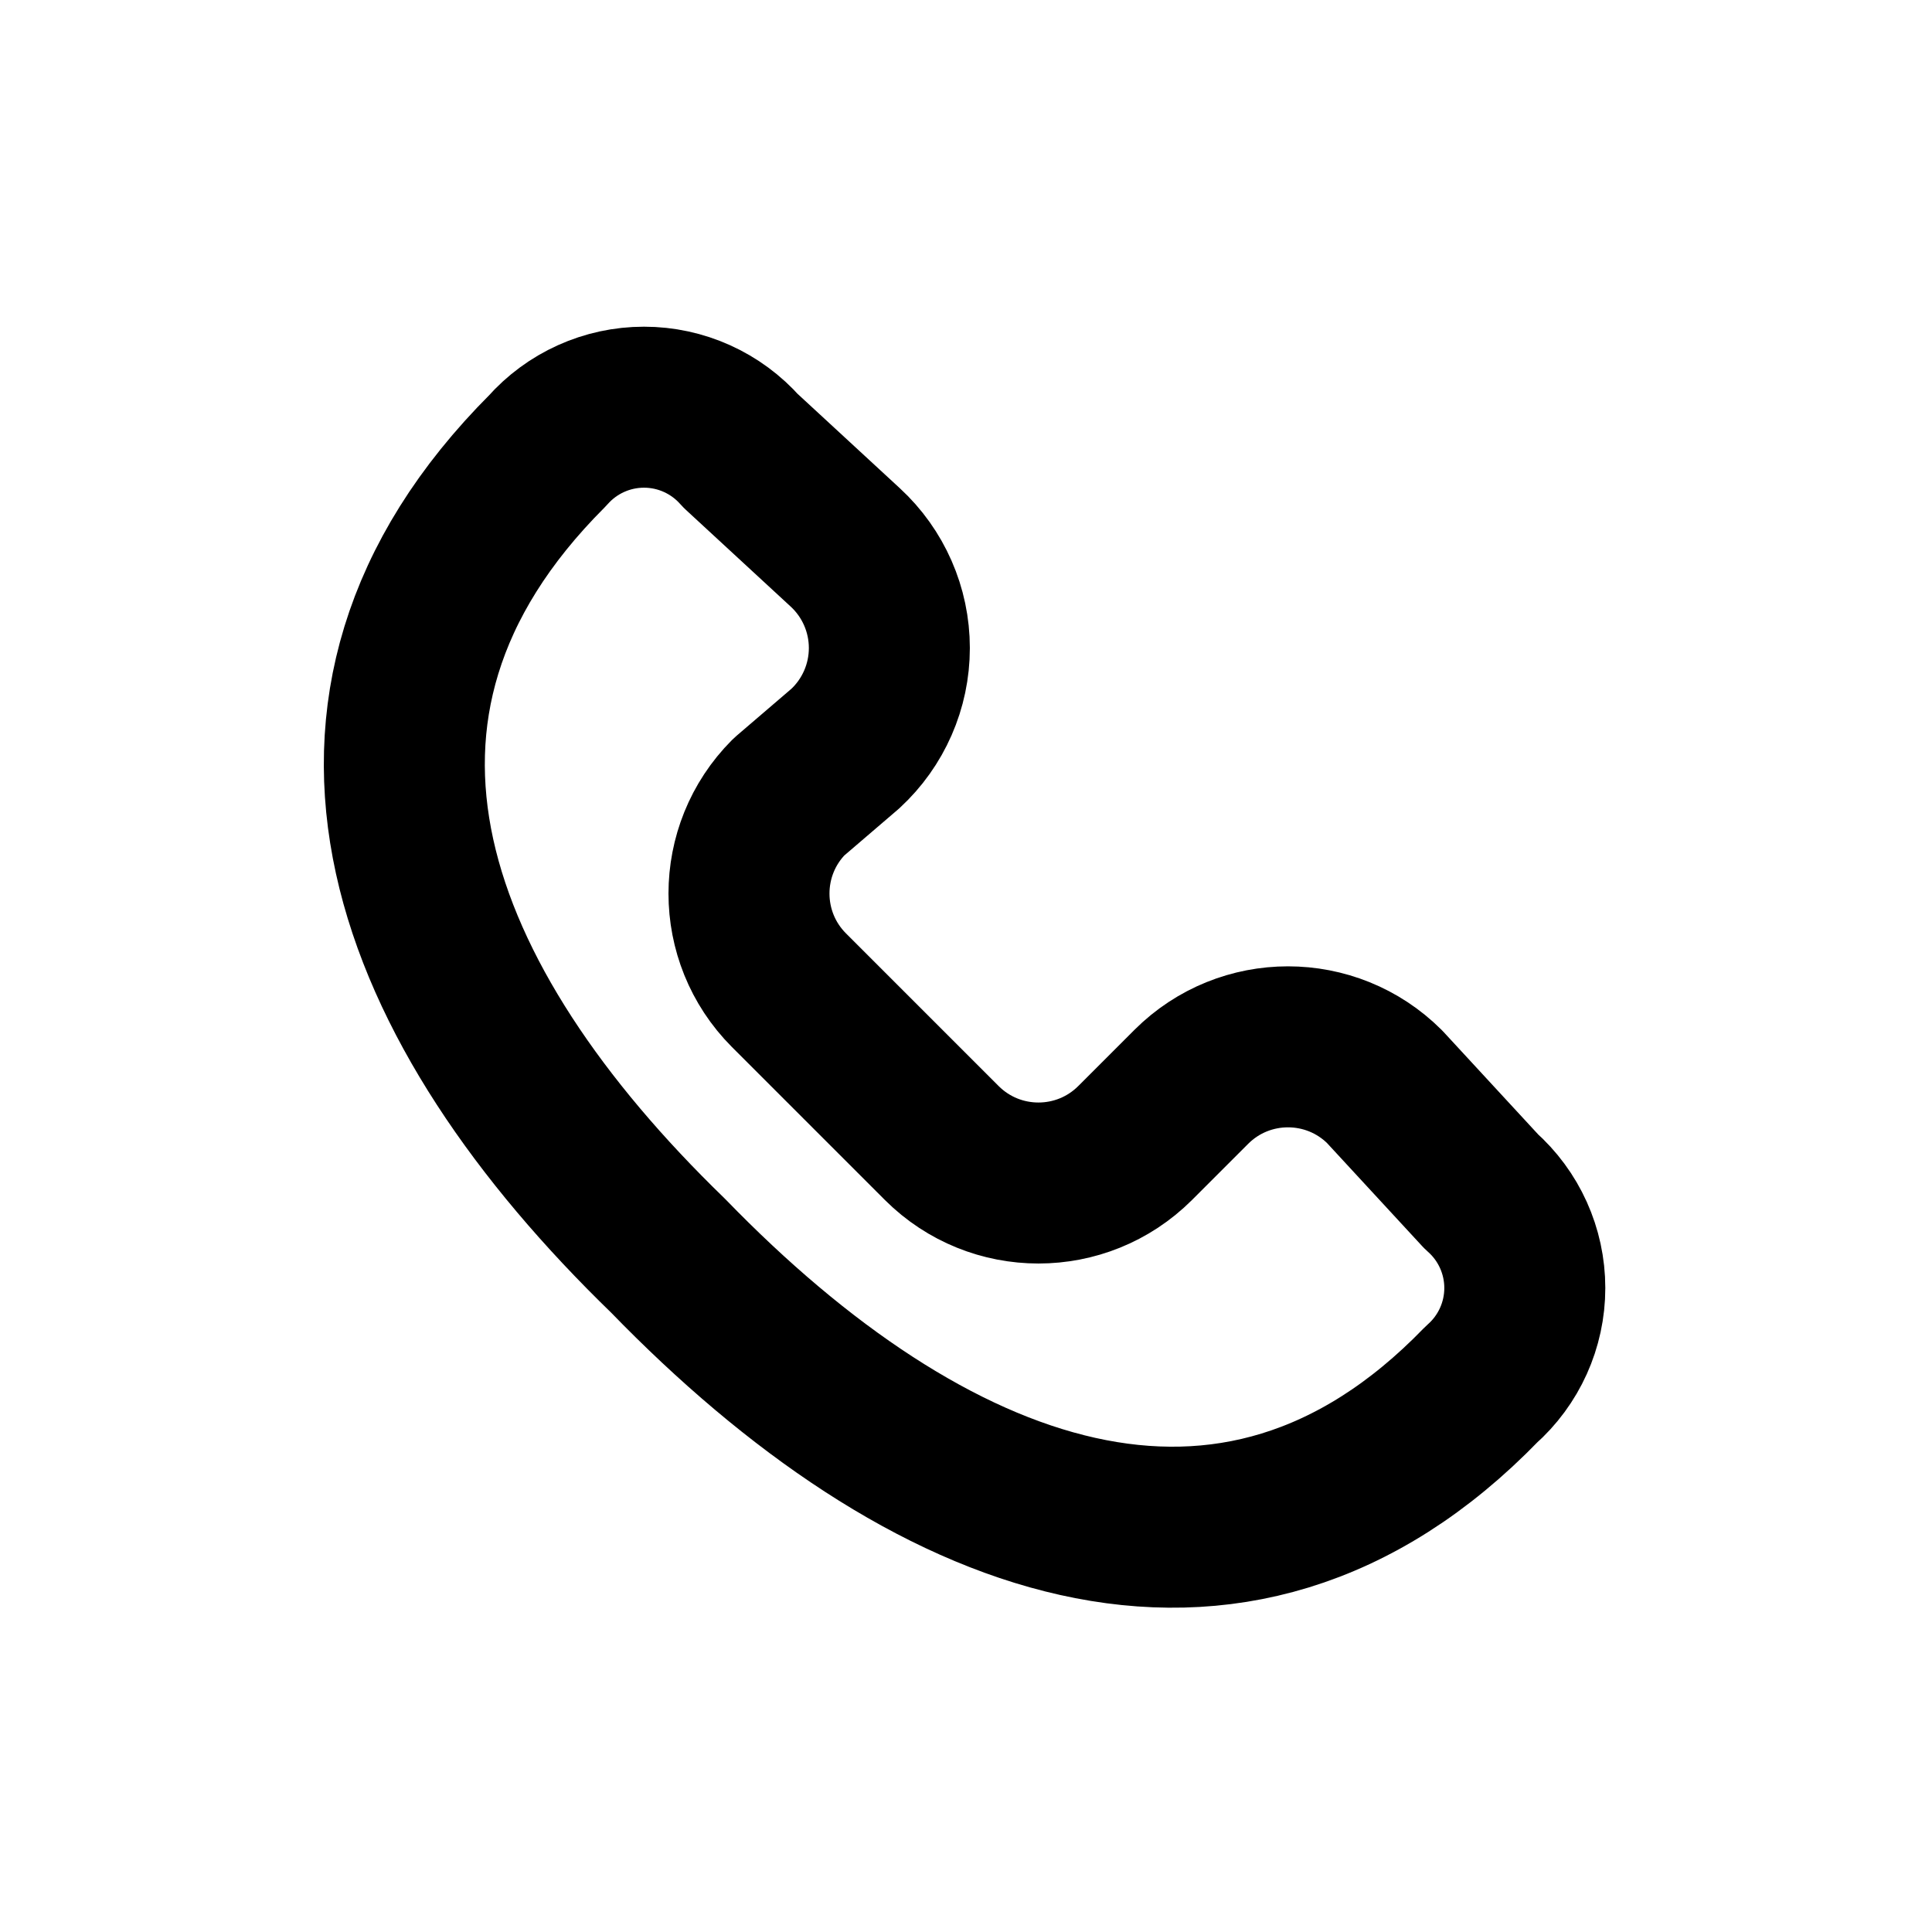
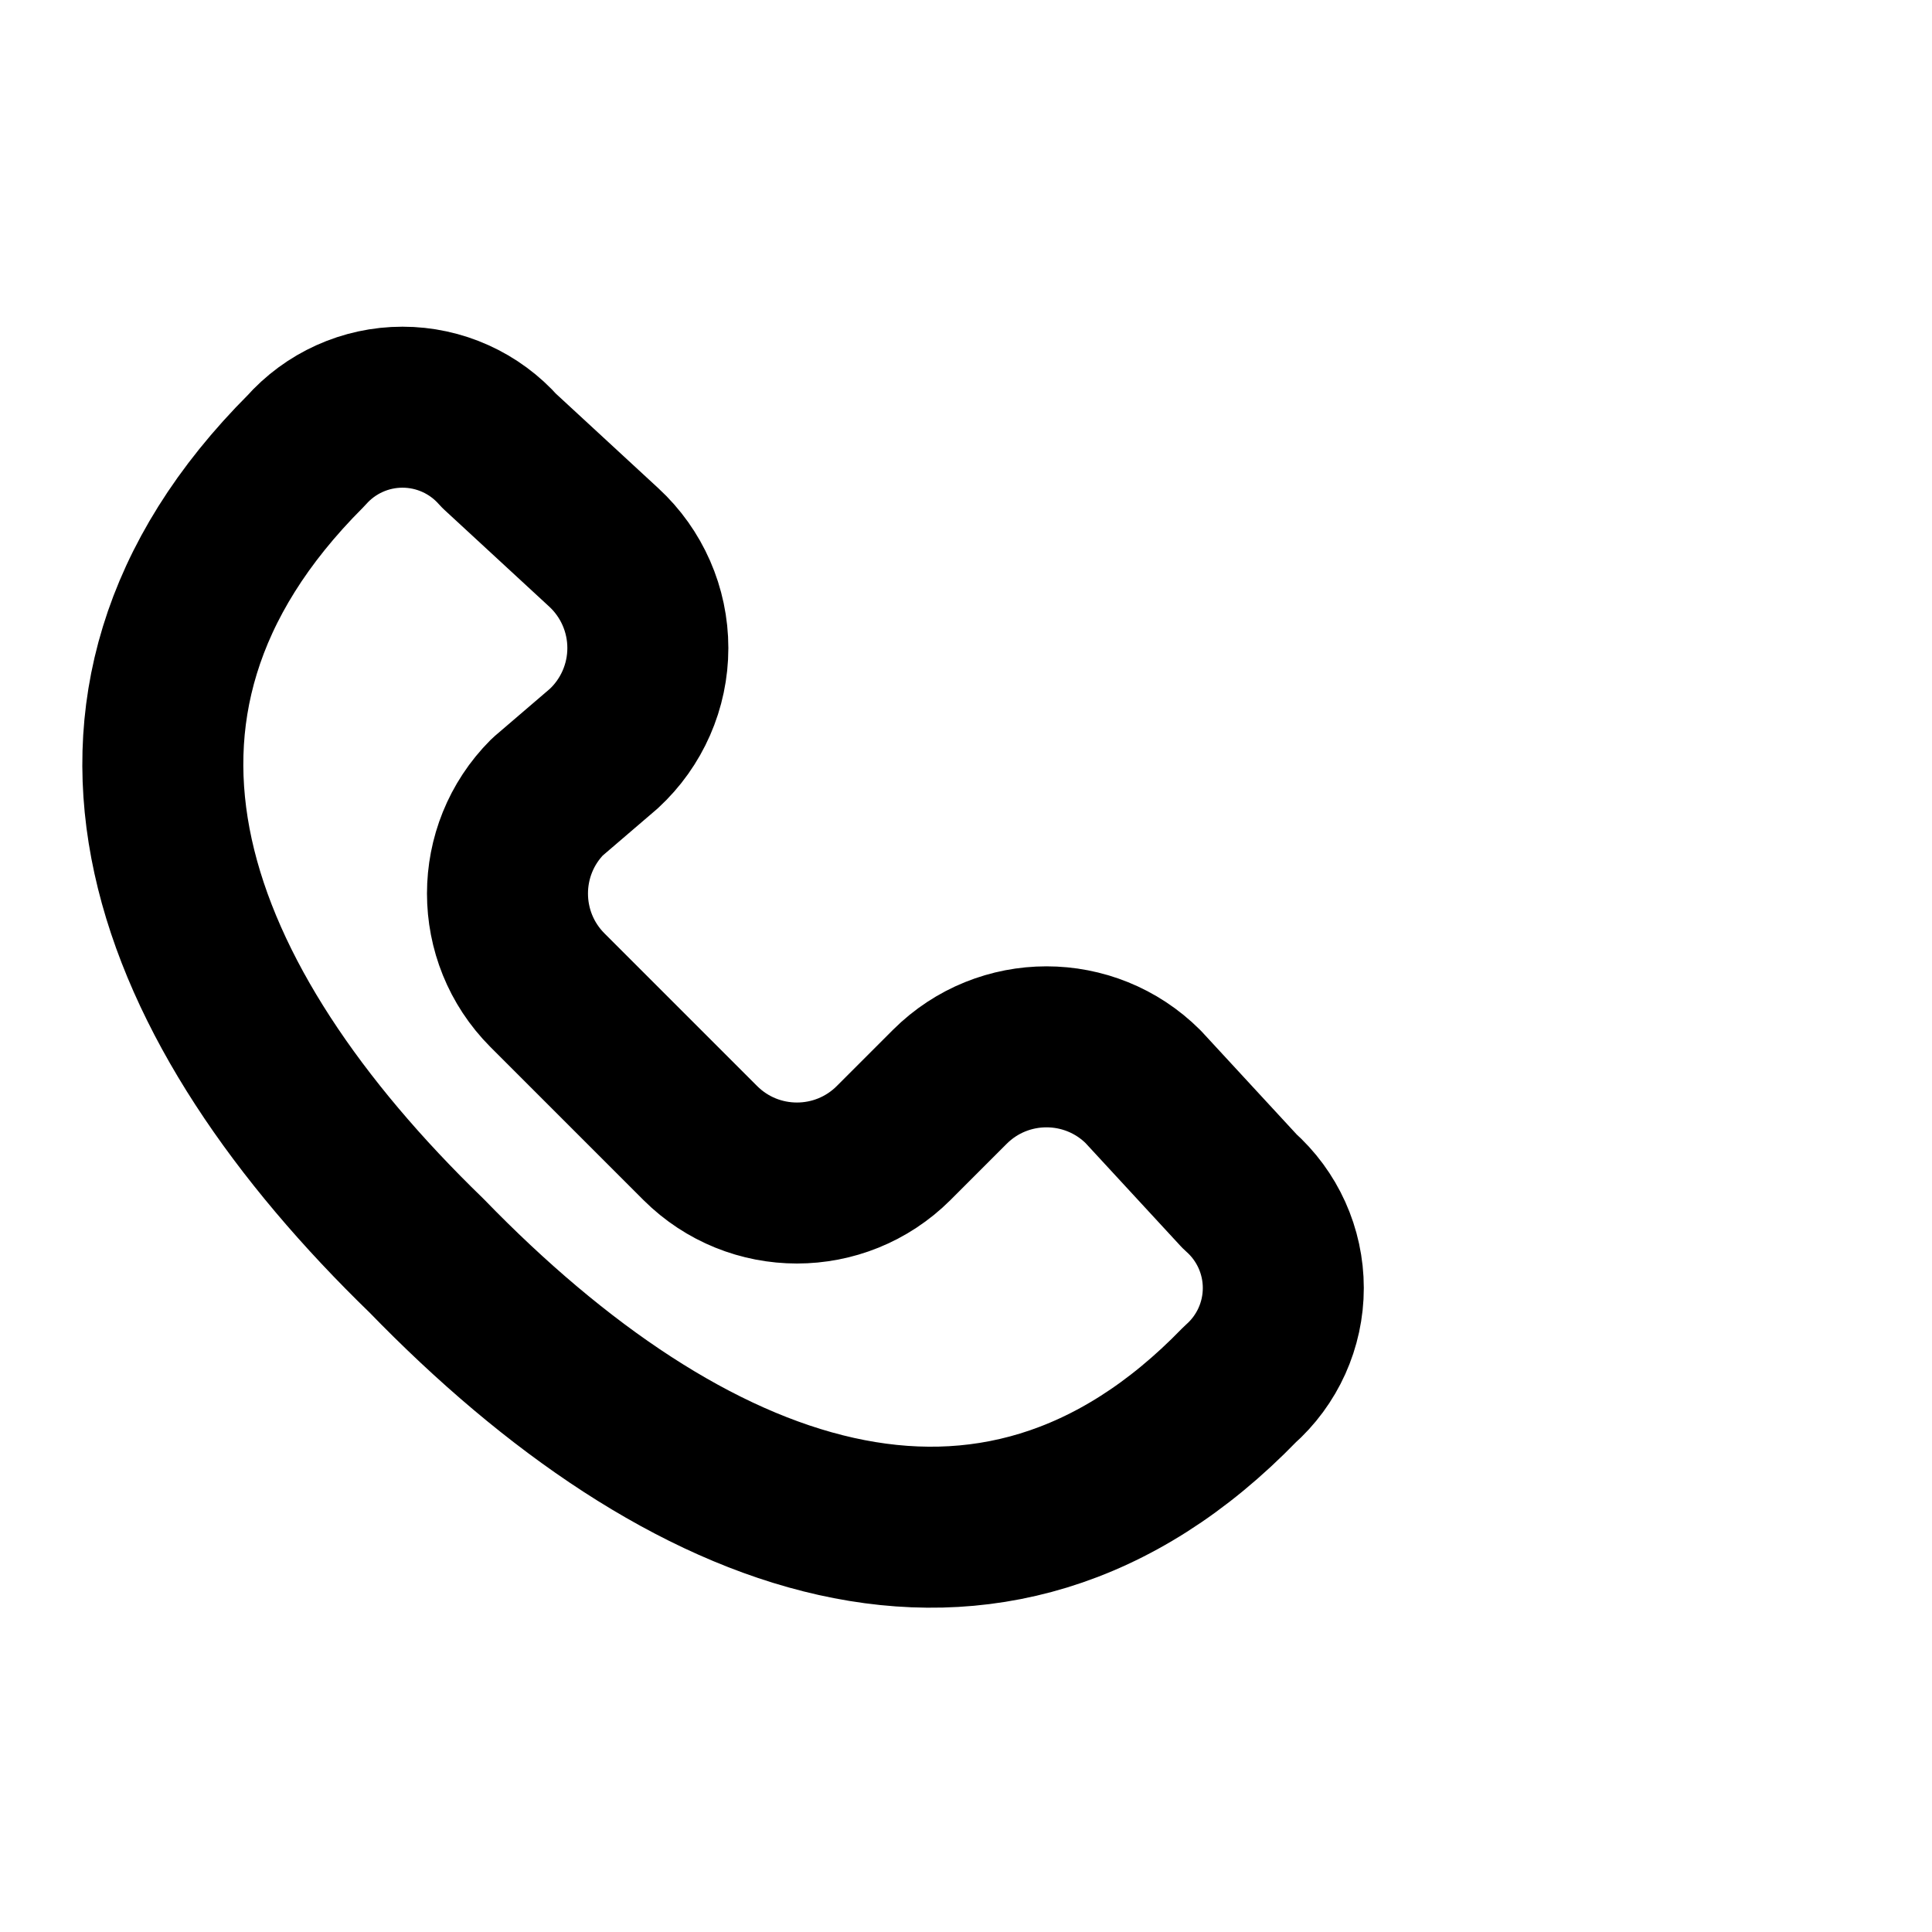
- <svg xmlns="http://www.w3.org/2000/svg" class="w-6 h-6 text-gray-800 dark:text-white" aria-hidden="true" fill="none" viewBox="0 0 24 24">
+ <svg xmlns="http://www.w3.org/2000/svg" class="w-6 h-6 text-gray-800 dark:text-white" aria-hidden="true" fill="none" viewBox="3 0 24 24">
  <path stroke="#000000" stroke-linecap="round" stroke-linejoin="round" stroke-width="2" d="m18.4 14.8-1.2-1.3a1.7 1.7 0 0 0-2.4 0l-.7.7a1.7 1.7 0 0 1-2.4 0l-1.9-1.9a1.7 1.7 0 0 1 0-2.4l.7-.6a1.7 1.7 0 0 0 0-2.5L9.2 5.6a1.6 1.6 0 0 0-2.4 0c-3.2 3.2-1.7 6.9 1.5 10 3.2 3.3 7 4.8 10.1 1.6a1.6 1.6 0 0 0 0-2.4Z" />
</svg>
